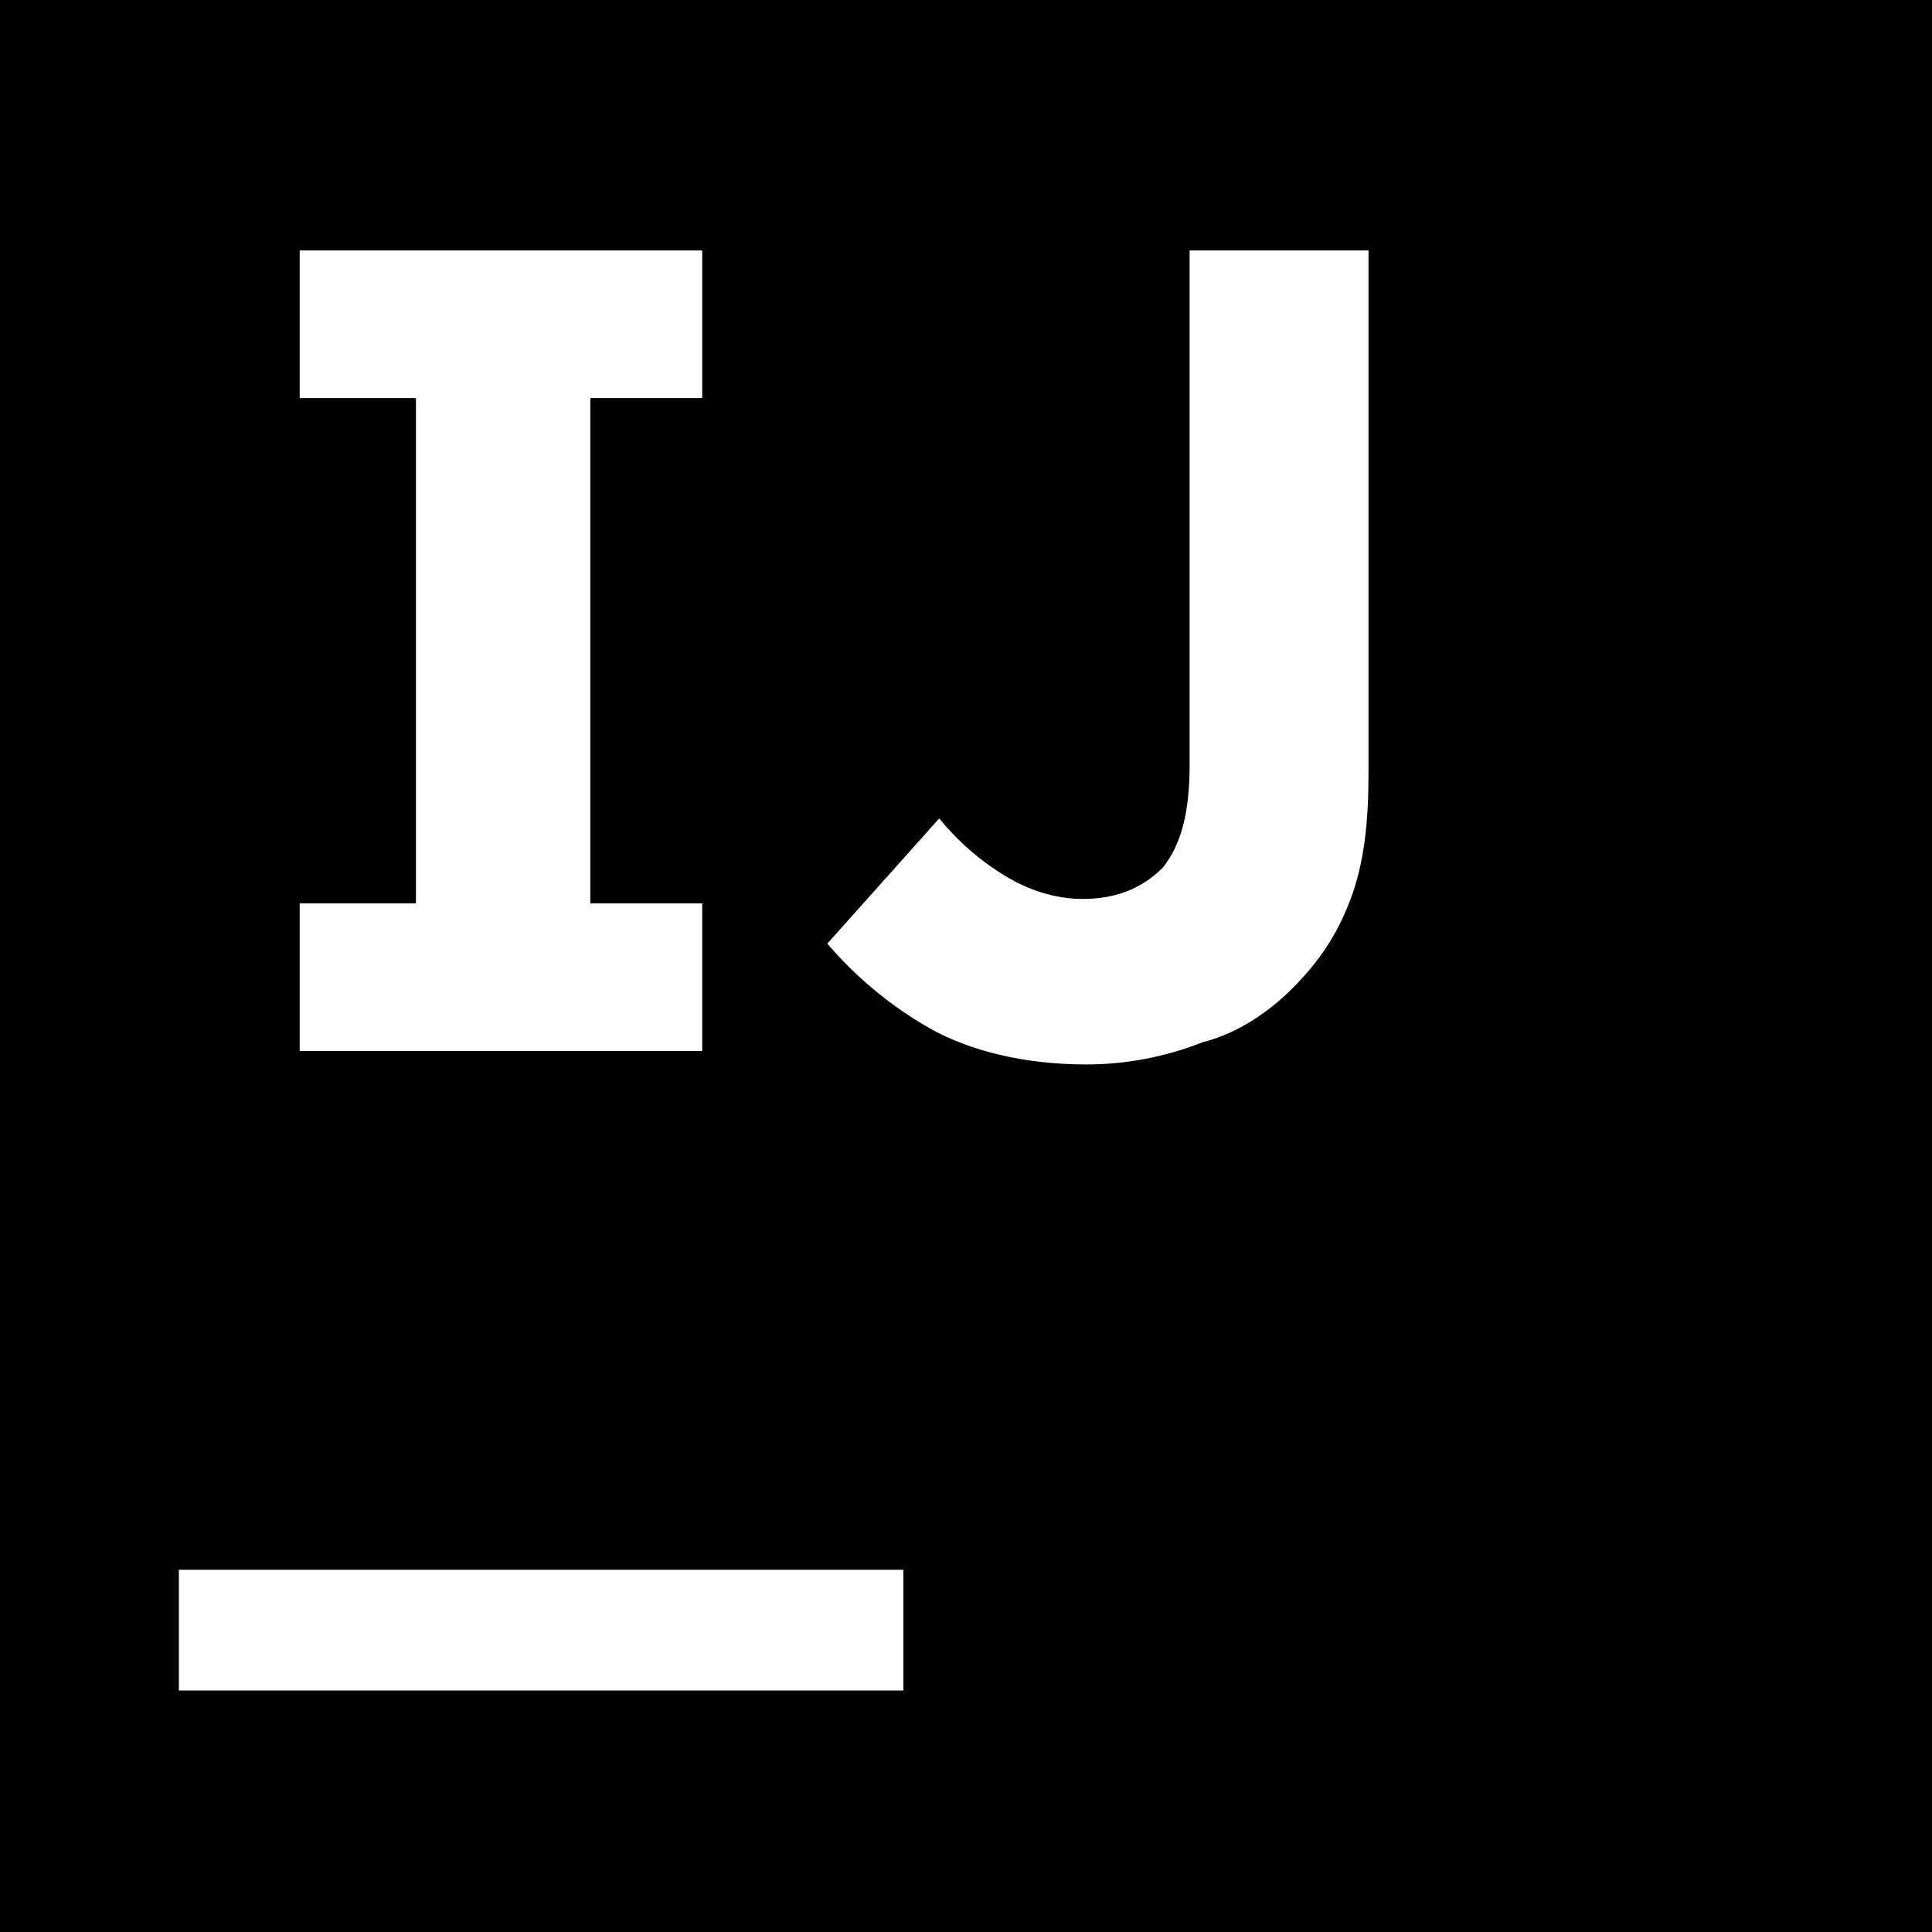
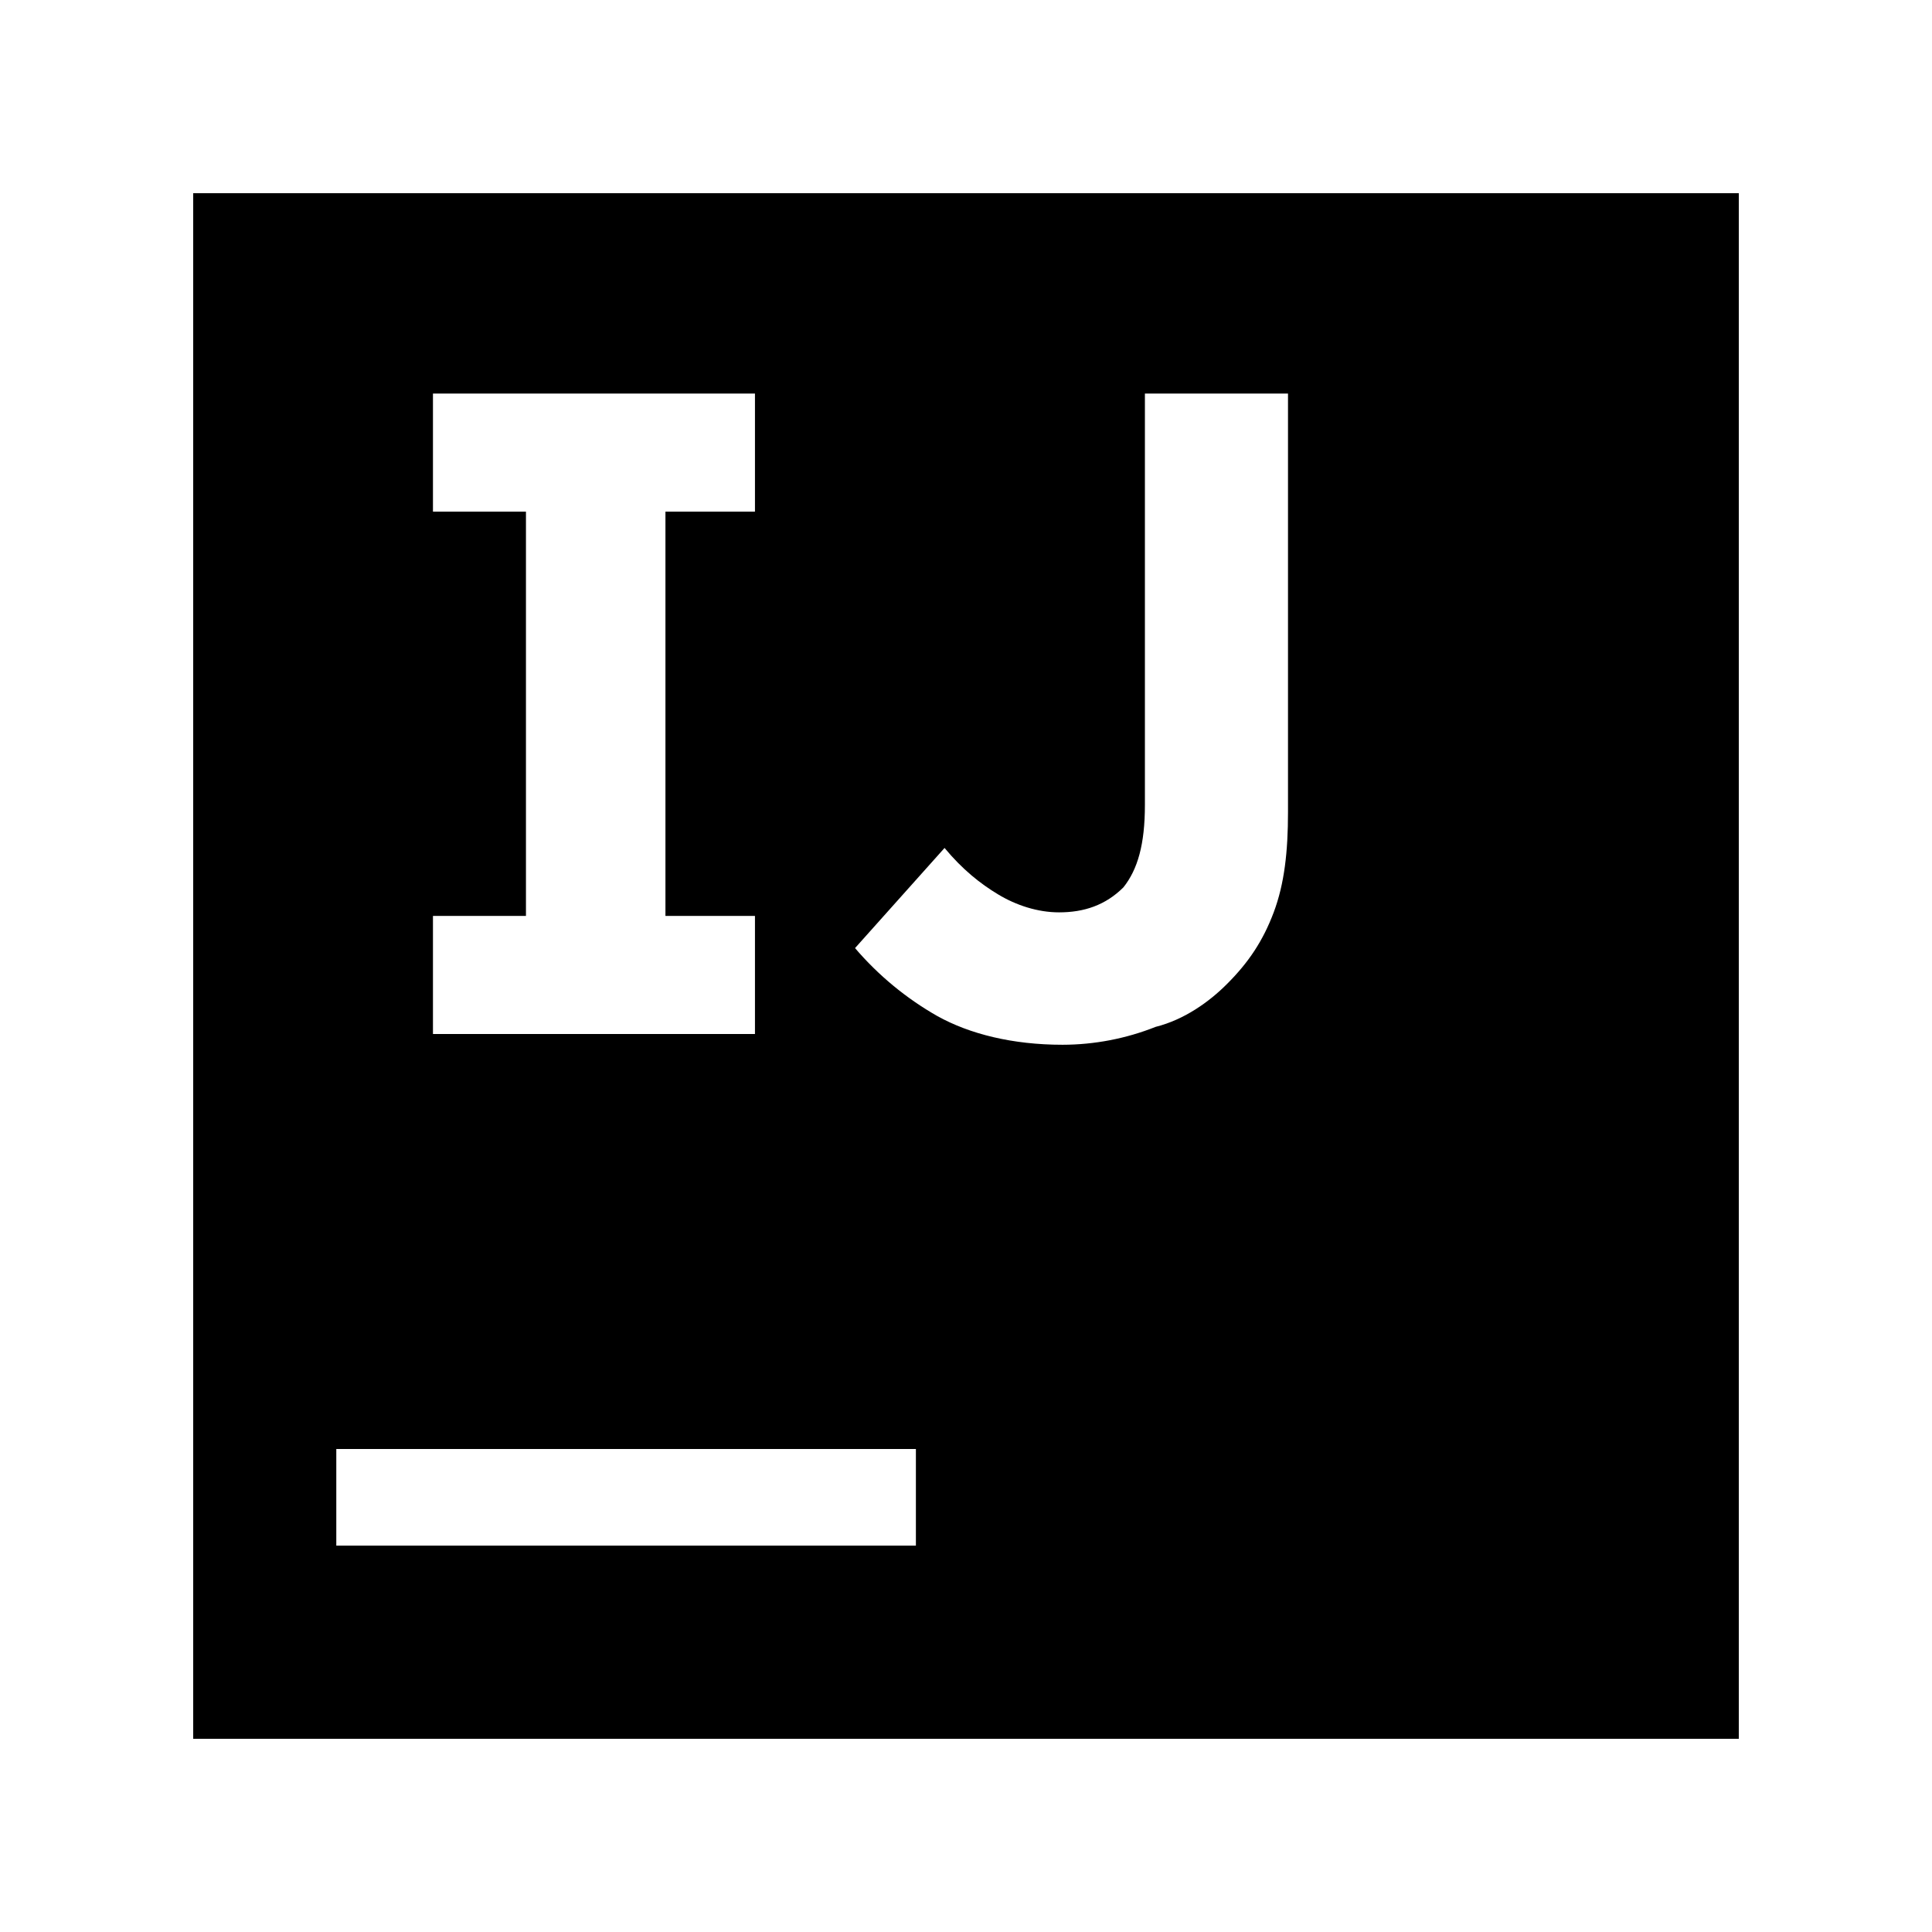
<svg xmlns="http://www.w3.org/2000/svg" viewBox="0 0 24 24">
-   <path d="m0 0v24h24v-24zm3.723 3.111h5v1.834h-1.39v6.277h1.39v1.834h-5v-1.834h1.444v-6.277h-1.444zm11.055 0h2.222v6.5c0 .612-.055 1.111-.222 1.556-.167.444-.39.777-.723 1.11-.277.279-.666.557-1.11.668a3.933 3.933 0 0 1 -1.445.278c-.778 0-1.444-.167-1.944-.445a4.81 4.81 0 0 1 -1.279-1.056l1.39-1.555c.277.334.555.555.833.722.277.167.611.278.945.278.389 0 .721-.111 1-.389.221-.278.333-.667.333-1.278zm-12.556 16.389h9v1.5h-9z" />
+   <path transform="scale(0.8)" d="m3 3v24h24v-24zm3.723 3.111h5v1.834h-1.39v6.277h1.39v1.834h-5v-1.834h1.444v-6.277h-1.444zm11.055 0h2.222v6.5c0 .612-.055 1.111-.222 1.556-.167.444-.39.777-.723 1.11-.277.279-.666.557-1.11.668a3.933 3.933 0 0 1 -1.445.278c-.778 0-1.444-.167-1.944-.445a4.81 4.81 0 0 1 -1.279-1.056l1.39-1.555c.277.334.555.555.833.722.277.167.611.278.945.278.389 0 .721-.111 1-.389.221-.278.333-.667.333-1.278zm-12.556 16.389h9v1.5h-9z" />
</svg>
